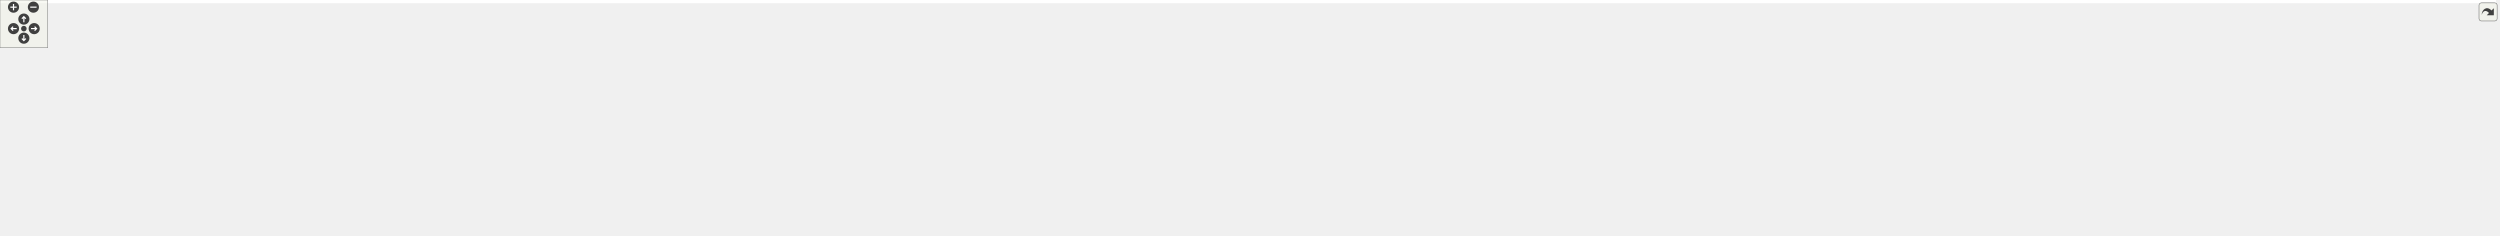
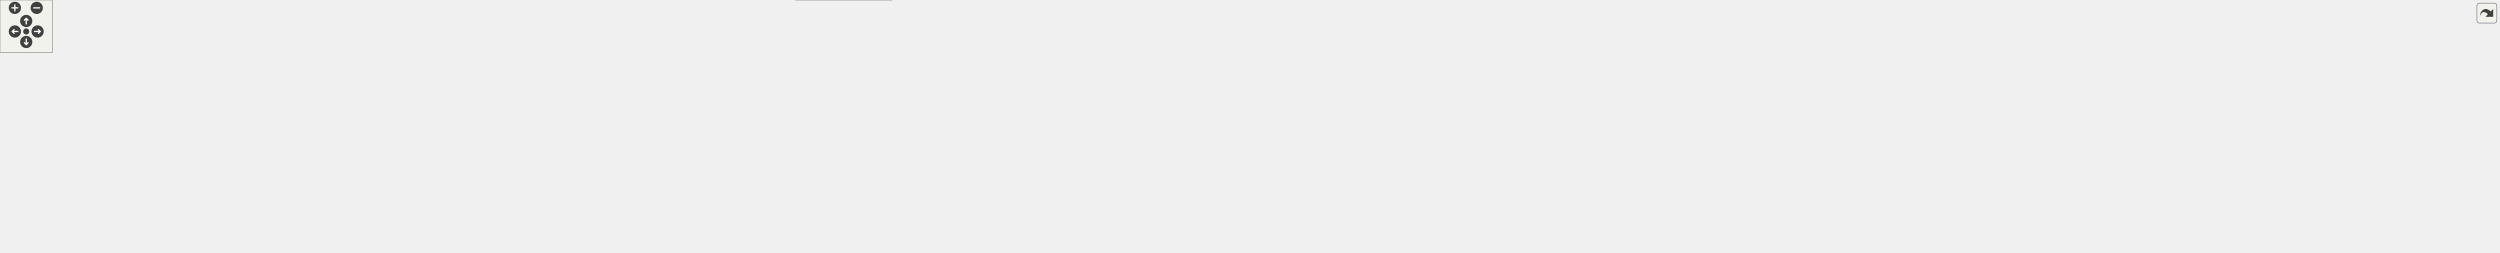
<svg xmlns="http://www.w3.org/2000/svg" xmlns:xlink="http://www.w3.org/1999/xlink" id="main" version="1.1" xml:space="preserve">
  <style type="text/css">
.edge:hover path { stroke: red; }
.edge:hover polygon { stroke: red; fill: red; }
</style>
  <defs>
    <circle id="rim" cx="0" cy="0" r="7" />
    <circle id="rim2" cx="0" cy="0" r="3.5" />
    <g id="zoomPlus">
      <use xlink:href="#rim" fill="#404040">
        <set attributeName="fill" to="#808080" begin="zoomplus.mouseover" end="zoomplus.mouseout" />
      </use>
      <path d="M-4,0h8M0,-4v8" fill="none" stroke="white" stroke-width="1.5" pointer-events="none" />
    </g>
    <g id="zoomMin">
      <use xlink:href="#rim" fill="#404040">
        <set attributeName="fill" to="#808080" begin="zoomminus.mouseover" end="zoomminus.mouseout" />
      </use>
      <path d="M-4,0h8" fill="none" stroke="white" stroke-width="1.5" pointer-events="none" />
    </g>
    <g id="dirArrow">
      <path fill="none" stroke="white" stroke-width="1.5" d="M0,-3.0v7 M-2.5,-0.5L0,-3.0L2.5,-0.5" />
    </g>
    <g id="resetDef">
      <use xlink:href="#rim2" fill="#404040">
        <set attributeName="fill" to="#808080" begin="reset.mouseover" end="reset.mouseout" />
      </use>
    </g>
  </defs>
  <svg id="graph" class="graph">
    <g id="viewport">
-       <polygon fill="white" stroke="transparent" points="-4,4 -4,-236 3139,-236 3139,4 -4,4" />
      <g id="node1" class="node">
        <g id="a_node1">
          <a xlink:title=" ">
-             <polygon fill="#bfbfbf" stroke="black" points="1574,-190.5 1574,-231.5 1708,-231.5 1708,-190.5 1574,-190.5" />
-             <text text-anchor="start" x="1582" y="-219.5" font-family="Helvetica,sans-Serif" font-size="10.00">include/experimental</text>
-             <text text-anchor="start" x="1582" y="-208.5" font-family="Helvetica,sans-Serif" font-size="10.00">/linear_algebra/dynamic</text>
-             <text text-anchor="middle" x="1641" y="-197.5" font-family="Helvetica,sans-Serif" font-size="10.00">_vector.hpp</text>
+             <polygon fill="#999999" stroke="#666666" points="1570.5,-228 1451.5,-228 1451.5,-187 1570.5,-187 1570.5,-228" />
+             <text text-anchor="start" x="1459.5" y="-216" font-family="Helvetica,sans-Serif" font-size="10.00">include/experimental</text>
+             <text text-anchor="start" x="1459.5" y="-205" font-family="Helvetica,sans-Serif" font-size="10.00">/linear_algebra/dynamic</text>
+             <text text-anchor="middle" x="1511" y="-194" font-family="Helvetica,sans-Serif" font-size="10.00">_vector.hpp</text>
          </a>
        </g>
      </g>
      <g id="node2" class="node">
        <g id="a_node2">
          <a xlink:href="linear__algebra_8hpp.html" target="_top" xlink:title=" ">
-             <polygon fill="white" stroke="black" points="1584.5,-123.5 1584.5,-153.5 1697.5,-153.5 1697.5,-123.5 1584.5,-123.5" />
-             <text text-anchor="start" x="1592.5" y="-141.5" font-family="Helvetica,sans-Serif" font-size="10.00">experimental/linear</text>
-             <text text-anchor="middle" x="1641" y="-130.5" font-family="Helvetica,sans-Serif" font-size="10.00">_algebra.hpp</text>
+             <polygon fill="white" stroke="#666666" points="1560,-151 1462,-151 1462,-121 1560,-121 1560,-151" />
+             <text text-anchor="start" x="1470" y="-139" font-family="Helvetica,sans-Serif" font-size="10.00">experimental/linear</text>
+             <text text-anchor="middle" x="1511" y="-128" font-family="Helvetica,sans-Serif" font-size="10.00">_algebra.hpp</text>
          </a>
        </g>
      </g>
      <g id="edge1" class="edge">
-         <path fill="none" stroke="midnightblue" d="M1634.88,-190.36C1634.18,-182.23 1634.06,-172.7 1634.53,-164.11" />
-         <polygon fill="midnightblue" stroke="midnightblue" points="1638.04,-164.16 1635.44,-153.89 1631.07,-163.54 1638.04,-164.16" />
+         <path fill="none" stroke="#63b8ff" d="M1504.84,-186.77C1504.2,-179.13 1504.08,-170.3 1504.48,-162.21" />
+         <polygon fill="#63b8ff" stroke="#63b8ff" points="1508.03,-162.74 1505.4,-152.47 1501.06,-162.14 1508.03,-162.74" />
      </g>
      <g id="edge42" class="edge">
-         <path fill="none" stroke="midnightblue" d="M1646.56,-153.89C1647.56,-161.53 1647.93,-171.21 1647.67,-180.38" />
-         <polygon fill="midnightblue" stroke="midnightblue" points="1644.18,-180.18 1647.12,-190.36 1651.17,-180.57 1644.18,-180.18" />
+         <path fill="none" stroke="#63b8ff" d="M1516.6,-151.47C1517.52,-158.59 1517.89,-167.44 1517.71,-175.95" />
+         <polygon fill="#63b8ff" stroke="#63b8ff" points="1514.17,-175.6 1517.16,-185.77 1521.16,-175.96 1514.17,-175.6" />
      </g>
      <g id="node3" class="node">
        <g id="a_node3">
          <a xlink:title=" ">
-             <polygon fill="white" stroke="#bfbfbf" points="0,-62 0,-81 64,-81 64,-62 0,-62" />
-             <text text-anchor="middle" x="32" y="-69" font-family="Helvetica,sans-Serif" font-size="10.00">algorithm</text>
+             <polygon fill="#e0e0e0" stroke="#999999" points="56,-79.5 0,-79.5 0,-60.5 56,-60.5 56,-79.5" />
+             <text text-anchor="middle" x="28" y="-67.5" font-family="Helvetica,sans-Serif" font-size="10.00">algorithm</text>
          </a>
        </g>
      </g>
      <g id="edge2" class="edge">
-         <path fill="none" stroke="midnightblue" d="M1584.21,-136.7C1320.71,-132.87 223.56,-115.34 73,-87 69.48,-86.34 65.86,-85.42 62.29,-84.37" />
-         <polygon fill="midnightblue" stroke="midnightblue" points="63.11,-80.96 52.52,-81.15 60.92,-87.6 63.11,-80.96" />
+         <path fill="none" stroke="#63b8ff" d="M1461.81,-134.25C1224.56,-130.52 204.15,-112.94 65,-85 62.79,-84.56 60.54,-84 58.29,-83.36" />
+         <polygon fill="#63b8ff" stroke="#63b8ff" points="59.6,-79.77 49,-79.93 57.38,-86.41 59.6,-79.77" />
      </g>
      <g id="node4" class="node">
        <g id="a_node4">
          <a xlink:title=" ">
-             <polygon fill="white" stroke="#bfbfbf" points="82,-62 82,-81 124,-81 124,-62 82,-62" />
-             <text text-anchor="middle" x="103" y="-69" font-family="Helvetica,sans-Serif" font-size="10.00">array</text>
+             <polygon fill="#e0e0e0" stroke="#999999" points="112,-79.5 74,-79.5 74,-60.5 112,-60.5 112,-79.5" />
+             <text text-anchor="middle" x="93" y="-67.5" font-family="Helvetica,sans-Serif" font-size="10.00">array</text>
          </a>
        </g>
      </g>
      <g id="edge3" class="edge">
-         <path fill="none" stroke="midnightblue" d="M1584.18,-136.99C1326.68,-134.49 275.66,-122.19 133,-87 131.02,-86.51 129.02,-85.88 127.03,-85.16" />
-         <polygon fill="midnightblue" stroke="midnightblue" points="128.06,-81.79 117.49,-81.01 125.26,-88.21 128.06,-81.79" />
+         <path fill="none" stroke="#63b8ff" d="M1461.74,-134.47C1229.87,-131.8 252.83,-118.63 121,-85 120.03,-84.75 119.06,-84.47 118.09,-84.16" />
+         <polygon fill="#63b8ff" stroke="#63b8ff" points="119.52,-80.55 108.94,-79.94 116.83,-87.01 119.52,-80.55" />
      </g>
      <g id="node5" class="node">
        <g id="a_node5">
          <a xlink:title=" ">
-             <polygon fill="white" stroke="#bfbfbf" points="142,-62 142,-81 202,-81 202,-62 142,-62" />
-             <text text-anchor="middle" x="172" y="-69" font-family="Helvetica,sans-Serif" font-size="10.00">concepts</text>
+             <polygon fill="#e0e0e0" stroke="#999999" points="186,-79.5 130,-79.5 130,-60.5 186,-60.5 186,-79.5" />
+             <text text-anchor="middle" x="158" y="-67.5" font-family="Helvetica,sans-Serif" font-size="10.00">concepts</text>
          </a>
        </g>
      </g>
      <g id="edge4" class="edge">
-         <path fill="none" stroke="midnightblue" d="M1584.45,-137.85C1353.56,-138.91 481.75,-139.31 212,-87 208.56,-86.33 205.02,-85.42 201.54,-84.36" />
-         <polygon fill="midnightblue" stroke="midnightblue" points="202.6,-81.03 192,-81.14 200.35,-87.66 202.6,-81.03" />
+         <path fill="none" stroke="#63b8ff" d="M1461.8,-135.19C1253.7,-135.69 445.18,-134.35 196,-85 193.65,-84.53 191.25,-83.94 188.85,-83.27" />
+         <polygon fill="#63b8ff" stroke="#63b8ff" points="190.16,-79.69 179.57,-79.91 187.99,-86.34 190.16,-79.69" />
      </g>
      <g id="node6" class="node">
        <g id="a_node6">
          <a xlink:title=" ">
-             <polygon fill="white" stroke="#bfbfbf" points="220.5,-62 220.5,-81 279.5,-81 279.5,-62 220.5,-62" />
-             <text text-anchor="middle" x="250" y="-69" font-family="Helvetica,sans-Serif" font-size="10.00">complex</text>
+             <polygon fill="#e0e0e0" stroke="#999999" points="257.5,-79.5 204.5,-79.5 204.5,-60.5 257.5,-60.5 257.5,-79.5" />
+             <text text-anchor="middle" x="231" y="-67.5" font-family="Helvetica,sans-Serif" font-size="10.00">complex</text>
          </a>
        </g>
      </g>
      <g id="edge5" class="edge">
-         <path fill="none" stroke="midnightblue" d="M1584.49,-137.78C1361.54,-138.5 542.83,-137.57 289,-87 285.74,-86.35 282.39,-85.47 279.1,-84.45" />
-         <polygon fill="midnightblue" stroke="midnightblue" points="280.08,-81.09 269.49,-81.13 277.79,-87.71 280.08,-81.09" />
+         <path fill="none" stroke="#63b8ff" d="M1461.74,-135.18C1260.6,-135.6 501.21,-133.83 267,-85 264.93,-84.57 262.83,-84.03 260.73,-83.42" />
+         <polygon fill="#63b8ff" stroke="#63b8ff" points="262.04,-79.83 251.45,-79.91 259.78,-86.45 262.04,-79.83" />
      </g>
      <g id="node7" class="node">
        <g id="a_node7">
          <a xlink:title=" ">
-             <polygon fill="white" stroke="#bfbfbf" points="297.5,-62 297.5,-81 350.5,-81 350.5,-62 297.5,-62" />
-             <text text-anchor="middle" x="324" y="-69" font-family="Helvetica,sans-Serif" font-size="10.00">cstddef</text>
+             <polygon fill="#e0e0e0" stroke="#999999" points="324.5,-79.5 275.5,-79.5 275.5,-60.5 324.5,-60.5 324.5,-79.5" />
+             <text text-anchor="middle" x="300" y="-67.5" font-family="Helvetica,sans-Serif" font-size="10.00">cstddef</text>
          </a>
        </g>
      </g>
      <g id="edge6" class="edge">
-         <path fill="none" stroke="midnightblue" d="M1584.13,-137.84C1368.11,-138.72 598.57,-138.14 360,-87 357.16,-86.39 354.25,-85.58 351.39,-84.64" />
-         <polygon fill="midnightblue" stroke="midnightblue" points="352.52,-81.33 341.93,-81.13 350.09,-87.89 352.52,-81.33" />
+         <path fill="none" stroke="#63b8ff" d="M1461.75,-135.18C1267.47,-135.53 554.1,-133.42 334,-85 332.2,-84.6 330.37,-84.12 328.55,-83.57" />
+         <polygon fill="#63b8ff" stroke="#63b8ff" points="329.92,-79.99 319.33,-79.91 327.56,-86.58 329.92,-79.99" />
      </g>
      <g id="node8" class="node">
        <g id="a_node8">
          <a xlink:title=" ">
-             <polygon fill="white" stroke="#bfbfbf" points="369,-62 369,-81 433,-81 433,-62 369,-62" />
-             <text text-anchor="middle" x="401" y="-69" font-family="Helvetica,sans-Serif" font-size="10.00">execution</text>
+             <polygon fill="#e0e0e0" stroke="#999999" points="401.5,-79.5 342.5,-79.5 342.5,-60.5 401.5,-60.5 401.5,-79.5" />
+             <text text-anchor="middle" x="372" y="-67.5" font-family="Helvetica,sans-Serif" font-size="10.00">execution</text>
          </a>
        </g>
      </g>
      <g id="edge7" class="edge">
-         <path fill="none" stroke="midnightblue" d="M1584.38,-137.28C1377.93,-136.16 665.94,-129.25 443,-87 439.3,-86.3 435.47,-85.34 431.72,-84.24" />
-         <polygon fill="midnightblue" stroke="midnightblue" points="432.63,-80.86 422.04,-81.1 430.47,-87.51 432.63,-80.86" />
+         <path fill="none" stroke="#63b8ff" d="M1461.58,-134.71C1275.37,-133.32 616.36,-125.57 411,-85 408.5,-84.51 405.94,-83.88 403.4,-83.17" />
+         <polygon fill="#63b8ff" stroke="#63b8ff" points="404.72,-79.6 394.13,-79.88 402.59,-86.26 404.72,-79.6" />
      </g>
      <g id="node9" class="node">
        <g id="a_node9">
          <a xlink:title=" ">
-             <polygon fill="white" stroke="#bfbfbf" points="451.5,-62 451.5,-81 516.5,-81 516.5,-62 451.5,-62" />
-             <text text-anchor="middle" x="484" y="-69" font-family="Helvetica,sans-Serif" font-size="10.00">exception</text>
+             <polygon fill="#e0e0e0" stroke="#999999" points="478.5,-79.5 419.5,-79.5 419.5,-60.5 478.5,-60.5 478.5,-79.5" />
+             <text text-anchor="middle" x="449" y="-67.5" font-family="Helvetica,sans-Serif" font-size="10.00">exception</text>
          </a>
        </g>
      </g>
      <g id="edge8" class="edge">
-         <path fill="none" stroke="midnightblue" d="M1584.27,-137.08C1387.04,-135.27 732.03,-126.38 526,-87 522.3,-86.29 518.48,-85.33 514.72,-84.23" />
-         <polygon fill="midnightblue" stroke="midnightblue" points="515.64,-80.84 505.04,-81.09 513.48,-87.5 515.64,-80.84" />
+         <path fill="none" stroke="#63b8ff" d="M1461.72,-134.52C1284.18,-132.47 677.75,-122.82 488,-85 485.5,-84.5 482.94,-83.87 480.4,-83.16" />
+         <polygon fill="#63b8ff" stroke="#63b8ff" points="481.72,-79.59 471.13,-79.87 479.59,-86.25 481.72,-79.59" />
      </g>
      <g id="node10" class="node">
        <g id="a_node10">
          <a xlink:title=" ">
-             <polygon fill="white" stroke="#bfbfbf" points="534.5,-62 534.5,-81 599.5,-81 599.5,-62 534.5,-62" />
-             <text text-anchor="middle" x="567" y="-69" font-family="Helvetica,sans-Serif" font-size="10.00">functional</text>
+             <polygon fill="#e0e0e0" stroke="#999999" points="555.5,-79.5 496.5,-79.5 496.5,-60.5 555.5,-60.5 555.5,-79.5" />
+             <text text-anchor="middle" x="526" y="-67.5" font-family="Helvetica,sans-Serif" font-size="10.00">functional</text>
          </a>
        </g>
      </g>
      <g id="edge9" class="edge">
-         <path fill="none" stroke="midnightblue" d="M1584.31,-136.84C1396.86,-134.31 798.23,-123.52 609,-87 605.3,-86.29 601.48,-85.32 597.72,-84.21" />
-         <polygon fill="midnightblue" stroke="midnightblue" points="598.64,-80.83 588.05,-81.07 596.48,-87.49 598.64,-80.83" />
+         <path fill="none" stroke="#63b8ff" d="M1461.68,-134.29C1292.89,-131.55 739.13,-120.07 565,-85 562.65,-84.53 560.25,-83.94 557.86,-83.28" />
+         <polygon fill="#63b8ff" stroke="#63b8ff" points="559.14,-79.69 548.54,-80 557.01,-86.36 559.14,-79.69" />
      </g>
      <g id="node11" class="node">
        <g id="a_node11">
          <a xlink:title=" ">
-             <polygon fill="white" stroke="#bfbfbf" points="618,-62 618,-81 676,-81 676,-62 618,-62" />
-             <text text-anchor="middle" x="647" y="-69" font-family="Helvetica,sans-Serif" font-size="10.00">memory</text>
+             <polygon fill="#e0e0e0" stroke="#999999" points="626,-79.5 574,-79.5 574,-60.5 626,-60.5 626,-79.5" />
+             <text text-anchor="middle" x="600" y="-67.5" font-family="Helvetica,sans-Serif" font-size="10.00">memory</text>
          </a>
        </g>
      </g>
      <g id="edge10" class="edge">
-         <path fill="none" stroke="midnightblue" d="M1584.43,-136.82C1406.27,-134.3 858.37,-123.71 685,-87 681.92,-86.35 678.76,-85.48 675.65,-84.5" />
-         <polygon fill="midnightblue" stroke="midnightblue" points="676.57,-81.12 665.98,-81.07 674.23,-87.71 676.57,-81.12" />
+         <path fill="none" stroke="#63b8ff" d="M1461.69,-134.27C1301.12,-131.59 794.39,-120.44 635,-85 633.2,-84.6 631.37,-84.12 629.54,-83.58" />
+         <polygon fill="#63b8ff" stroke="#63b8ff" points="630.86,-79.98 620.27,-80 628.56,-86.59 630.86,-79.98" />
      </g>
      <g id="node12" class="node">
        <g id="a_node12">
          <a xlink:title=" ">
-             <polygon fill="white" stroke="#bfbfbf" points="694,-62 694,-81 734,-81 734,-62 694,-62" />
-             <text text-anchor="middle" x="714" y="-69" font-family="Helvetica,sans-Serif" font-size="10.00">span</text>
+             <polygon fill="#e0e0e0" stroke="#999999" points="682,-79.5 644,-79.5 644,-60.5 682,-60.5 682,-79.5" />
+             <text text-anchor="middle" x="663" y="-67.5" font-family="Helvetica,sans-Serif" font-size="10.00">span</text>
          </a>
        </g>
      </g>
      <g id="edge11" class="edge">
-         <path fill="none" stroke="midnightblue" d="M1584.5,-137.21C1413.57,-135.86 903.97,-128.4 744,-87 742.07,-86.5 740.11,-85.87 738.17,-85.16" />
-         <polygon fill="midnightblue" stroke="midnightblue" points="739.38,-81.87 728.82,-81.09 736.59,-88.29 739.38,-81.87" />
+         <path fill="none" stroke="#63b8ff" d="M1461.6,-134.48C1307.74,-132.48 838.71,-123.3 692,-85 690.86,-84.7 689.72,-84.36 688.57,-83.98" />
+         <polygon fill="#63b8ff" stroke="#63b8ff" points="690.11,-80.42 679.53,-79.86 687.45,-86.89 690.11,-80.42" />
      </g>
      <g id="node13" class="node">
        <g id="a_node13">
          <a xlink:title=" ">
-             <polygon fill="white" stroke="#bfbfbf" points="752.5,-62 752.5,-81 817.5,-81 817.5,-62 752.5,-62" />
-             <text text-anchor="middle" x="785" y="-69" font-family="Helvetica,sans-Serif" font-size="10.00">stdexcept</text>
+             <polygon fill="#e0e0e0" stroke="#999999" points="759.5,-79.5 700.5,-79.5 700.5,-60.5 759.5,-60.5 759.5,-79.5" />
+             <text text-anchor="middle" x="730" y="-67.5" font-family="Helvetica,sans-Serif" font-size="10.00">stdexcept</text>
          </a>
        </g>
      </g>
      <g id="edge12" class="edge">
-         <path fill="none" stroke="midnightblue" d="M1584.3,-135.97C1424.44,-131.36 972.36,-116.04 827,-87 823.3,-86.26 819.49,-85.28 815.73,-84.17" />
-         <polygon fill="midnightblue" stroke="midnightblue" points="816.65,-80.78 806.06,-81.02 814.48,-87.44 816.65,-80.78" />
+         <path fill="none" stroke="#63b8ff" d="M1461.62,-133.46C1317.97,-128.68 902.02,-112.79 769,-85 766.65,-84.51 764.26,-83.91 761.87,-83.24" />
+         <polygon fill="#63b8ff" stroke="#63b8ff" points="763.15,-79.65 752.56,-79.94 761.01,-86.32 763.15,-79.65" />
      </g>
      <g id="node14" class="node">
        <g id="a_node14">
          <a xlink:title=" ">
-             <polygon fill="white" stroke="#bfbfbf" points="835.5,-62 835.5,-81 876.5,-81 876.5,-62 835.5,-62" />
-             <text text-anchor="middle" x="856" y="-69" font-family="Helvetica,sans-Serif" font-size="10.00">tuple</text>
+             <polygon fill="#e0e0e0" stroke="#999999" points="816,-79.5 778,-79.5 778,-60.5 816,-60.5 816,-79.5" />
+             <text text-anchor="middle" x="797" y="-67.5" font-family="Helvetica,sans-Serif" font-size="10.00">tuple</text>
          </a>
        </g>
      </g>
      <g id="edge13" class="edge">
-         <path fill="none" stroke="midnightblue" d="M1584.43,-136.51C1432.45,-133.39 1017.85,-121.86 886,-87 884.07,-86.49 882.12,-85.85 880.18,-85.14" />
-         <polygon fill="midnightblue" stroke="midnightblue" points="881.39,-81.85 870.83,-81.05 878.59,-88.26 881.39,-81.85" />
+         <path fill="none" stroke="#63b8ff" d="M1461.8,-133.89C1325.5,-130.44 945.18,-118.03 825,-85 824.06,-84.74 823.11,-84.45 822.17,-84.13" />
+         <polygon fill="#63b8ff" stroke="#63b8ff" points="823.84,-80.62 813.27,-79.97 821.13,-87.07 823.84,-80.62" />
      </g>
      <g id="node15" class="node">
        <g id="a_node15">
          <a xlink:title=" ">
-             <polygon fill="white" stroke="#bfbfbf" points="894.5,-62 894.5,-81 963.5,-81 963.5,-62 894.5,-62" />
-             <text text-anchor="middle" x="929" y="-69" font-family="Helvetica,sans-Serif" font-size="10.00">type_traits</text>
+             <polygon fill="#e0e0e0" stroke="#999999" points="896,-79.5 834,-79.5 834,-60.5 896,-60.5 896,-79.5" />
+             <text text-anchor="middle" x="865" y="-67.5" font-family="Helvetica,sans-Serif" font-size="10.00">type_traits</text>
          </a>
        </g>
      </g>
      <g id="edge14" class="edge">
-         <path fill="none" stroke="midnightblue" d="M1584.16,-137.21C1468.88,-135.72 1199.67,-127.77 978,-87 973.46,-86.17 968.74,-85.07 964.1,-83.86" />
-         <polygon fill="midnightblue" stroke="midnightblue" points="964.76,-80.4 954.18,-81.06 962.86,-87.14 964.76,-80.4" />
+         <path fill="none" stroke="#63b8ff" d="M1461.81,-134.53C1358.59,-132.76 1112.2,-124.37 910,-85 906.99,-84.41 903.89,-83.7 900.8,-82.91" />
+         <polygon fill="#63b8ff" stroke="#63b8ff" points="902.03,-79.33 891.45,-79.98 900.12,-86.07 902.03,-79.33" />
      </g>
      <g id="node16" class="node">
        <g id="a_node16">
          <a xlink:title=" ">
-             <polygon fill="white" stroke="#bfbfbf" points="975,-0.5 975,-19.5 1099,-19.5 1099,-0.5 975,-0.5" />
-             <text text-anchor="middle" x="1037" y="-7.5" font-family="Helvetica,sans-Serif" font-size="10.00">experimental/mdspan</text>
+             <polygon fill="#e0e0e0" stroke="#999999" points="1020,-19 910,-19 910,0 1020,0 1020,-19" />
+             <text text-anchor="middle" x="965" y="-7" font-family="Helvetica,sans-Serif" font-size="10.00">experimental/mdspan</text>
          </a>
        </g>
      </g>
      <g id="edge15" class="edge">
-         <path fill="none" stroke="midnightblue" d="M1584.29,-137.24C1436.72,-135.97 1049.47,-128.67 1011,-87 995.7,-70.42 1010.12,-44.44 1022.81,-27.56" />
-         <polygon fill="midnightblue" stroke="midnightblue" points="1025.61,-29.66 1029.12,-19.67 1020.15,-25.29 1025.61,-29.66" />
+         <path fill="none" stroke="#63b8ff" d="M1461.77,-134.38C1330.16,-132.22 977.72,-122.92 943,-85 928.53,-69.2 940.49,-44.33 951.64,-27.73" />
+         <polygon fill="#63b8ff" stroke="#63b8ff" points="954.9,-30.19 957.92,-20.03 949.23,-26.09 954.9,-30.19" />
      </g>
      <g id="node17" class="node">
        <g id="a_node17">
          <a xlink:href="mdspan__improvements_8hpp.html" target="_top" xlink:title=" ">
-             <polygon fill="white" stroke="black" points="1020,-56.5 1020,-86.5 1144,-86.5 1144,-56.5 1020,-56.5" />
-             <text text-anchor="start" x="1028" y="-74.5" font-family="Helvetica,sans-Serif" font-size="10.00">experimental/mdspan</text>
-             <text text-anchor="middle" x="1082" y="-63.5" font-family="Helvetica,sans-Serif" font-size="10.00">_improvements.hpp</text>
+             <polygon fill="white" stroke="#666666" points="1062,-85 952,-85 952,-55 1062,-55 1062,-85" />
+             <text text-anchor="start" x="960" y="-73" font-family="Helvetica,sans-Serif" font-size="10.00">experimental/mdspan</text>
+             <text text-anchor="middle" x="1007" y="-62" font-family="Helvetica,sans-Serif" font-size="10.00">_improvements.hpp</text>
          </a>
        </g>
      </g>
      <g id="edge16" class="edge">
-         <path fill="none" stroke="midnightblue" d="M1584.41,-133.46C1495.11,-126.69 1315.87,-111.48 1154.39,-87.12" />
-         <polygon fill="midnightblue" stroke="midnightblue" points="1154.69,-83.63 1144.28,-85.58 1153.63,-90.55 1154.69,-83.63" />
+         <path fill="none" stroke="#63b8ff" d="M1461.73,-130.99C1382.2,-124.16 1220.41,-108.83 1072.85,-85.02" />
+         <polygon fill="#63b8ff" stroke="#63b8ff" points="1073.68,-81.44 1063.25,-83.29 1072.55,-88.35 1073.68,-81.44" />
      </g>
      <g id="node18" class="node">
        <g id="a_node18">
          <a xlink:href="private__support_8hpp.html" target="_top" xlink:title=" ">
-             <polygon fill="white" stroke="black" points="1162,-56.5 1162,-86.5 1286,-86.5 1286,-56.5 1162,-56.5" />
-             <text text-anchor="start" x="1170" y="-74.5" font-family="Helvetica,sans-Serif" font-size="10.00">linear_algebra/private</text>
-             <text text-anchor="middle" x="1224" y="-63.5" font-family="Helvetica,sans-Serif" font-size="10.00">_support.hpp</text>
+             <polygon fill="white" stroke="#666666" points="1189.5,-85 1080.5,-85 1080.5,-55 1189.5,-55 1189.5,-85" />
+             <text text-anchor="start" x="1088.5" y="-73" font-family="Helvetica,sans-Serif" font-size="10.00">linear_algebra/private</text>
+             <text text-anchor="middle" x="1135" y="-62" font-family="Helvetica,sans-Serif" font-size="10.00">_support.hpp</text>
          </a>
        </g>
      </g>
      <g id="edge18" class="edge">
-         <path fill="none" stroke="midnightblue" d="M1584.31,-131.03C1516.11,-122.46 1398.3,-106.35 1293.48,-88.29" />
-         <polygon fill="midnightblue" stroke="midnightblue" points="1293.83,-84.8 1283.38,-86.54 1292.64,-91.7 1293.83,-84.8" />
+         <path fill="none" stroke="#63b8ff" d="M1461.7,-128.85C1400.76,-120.43 1294.05,-104.37 1200.98,-87.06" />
+         <polygon fill="#63b8ff" stroke="#63b8ff" points="1201.75,-83.46 1191.28,-85.05 1200.46,-90.34 1201.75,-83.46" />
      </g>
      <g id="node19" class="node">
        <g id="a_node19">
          <a xlink:href="tensor__concepts_8hpp.html" target="_top" xlink:title=" ">
-             <polygon fill="white" stroke="black" points="1304,-56.5 1304,-86.5 1424,-86.5 1424,-56.5 1304,-56.5" />
-             <text text-anchor="start" x="1312" y="-74.5" font-family="Helvetica,sans-Serif" font-size="10.00">linear_algebra/tensor</text>
-             <text text-anchor="middle" x="1364" y="-63.5" font-family="Helvetica,sans-Serif" font-size="10.00">_concepts.hpp</text>
+             <polygon fill="white" stroke="#666666" points="1314.5,-85 1207.5,-85 1207.5,-55 1314.5,-55 1314.5,-85" />
+             <text text-anchor="start" x="1215.5" y="-73" font-family="Helvetica,sans-Serif" font-size="10.00">linear_algebra/tensor</text>
+             <text text-anchor="middle" x="1261" y="-62" font-family="Helvetica,sans-Serif" font-size="10.00">_concepts.hpp</text>
          </a>
        </g>
      </g>
      <g id="edge20" class="edge">
-         <path fill="none" stroke="midnightblue" d="M1584.5,-125.5C1539.1,-115.23 1475.44,-100.33 1428.14,-88.95" />
-         <polygon fill="midnightblue" stroke="midnightblue" points="1428.85,-85.52 1418.31,-86.58 1427.21,-92.32 1428.85,-85.52" />
+         <path fill="none" stroke="#63b8ff" d="M1461.59,-123.71C1421.57,-113.88 1365.11,-99.49 1322.24,-88.23" />
+         <polygon fill="#63b8ff" stroke="#63b8ff" points="1323.21,-84.6 1312.65,-85.44 1321.43,-91.37 1323.21,-84.6" />
      </g>
      <g id="node20" class="node">
        <g id="a_node20">
          <a xlink:href="vector__concepts_8hpp.html" target="_top" xlink:title=" ">
-             <polygon fill="white" stroke="black" points="1442,-56.5 1442,-86.5 1562,-86.5 1562,-56.5 1442,-56.5" />
-             <text text-anchor="start" x="1450" y="-74.5" font-family="Helvetica,sans-Serif" font-size="10.00">linear_algebra/vector</text>
-             <text text-anchor="middle" x="1502" y="-63.5" font-family="Helvetica,sans-Serif" font-size="10.00">_concepts.hpp</text>
+             <polygon fill="white" stroke="#666666" points="1439.5,-85 1332.5,-85 1332.5,-55 1439.5,-55 1439.5,-85" />
+             <text text-anchor="start" x="1340.5" y="-73" font-family="Helvetica,sans-Serif" font-size="10.00">linear_algebra/vector</text>
+             <text text-anchor="middle" x="1386" y="-62" font-family="Helvetica,sans-Serif" font-size="10.00">_concepts.hpp</text>
          </a>
        </g>
      </g>
      <g id="edge22" class="edge">
-         <path fill="none" stroke="midnightblue" d="M1605.16,-123.4C1583.7,-113.94 1556.7,-101.39 1535.64,-91.12" />
-         <polygon fill="midnightblue" stroke="midnightblue" points="1536.94,-87.86 1526.43,-86.58 1533.85,-94.14 1536.94,-87.86" />
+         <path fill="none" stroke="#63b8ff" d="M1477.21,-120.64C1458.7,-111.74 1435.99,-100.21 1417.81,-90.49" />
+         <polygon fill="#63b8ff" stroke="#63b8ff" points="1419.69,-86.99 1409.22,-85.31 1416.36,-93.15 1419.69,-86.99" />
      </g>
      <g id="node21" class="node">
        <g id="a_node21">
          <a xlink:href="matrix__concepts_8hpp.html" target="_top" xlink:title=" ">
-             <polygon fill="white" stroke="black" points="1580,-56.5 1580,-86.5 1702,-86.5 1702,-56.5 1580,-56.5" />
-             <text text-anchor="start" x="1588" y="-74.5" font-family="Helvetica,sans-Serif" font-size="10.00">linear_algebra/matrix</text>
-             <text text-anchor="middle" x="1641" y="-63.5" font-family="Helvetica,sans-Serif" font-size="10.00">_concepts.hpp</text>
+             <polygon fill="white" stroke="#666666" points="1564.5,-85 1457.5,-85 1457.5,-55 1564.5,-55 1564.5,-85" />
+             <text text-anchor="start" x="1465.5" y="-73" font-family="Helvetica,sans-Serif" font-size="10.00">linear_algebra/matrix</text>
+             <text text-anchor="middle" x="1511" y="-62" font-family="Helvetica,sans-Serif" font-size="10.00">_concepts.hpp</text>
          </a>
        </g>
      </g>
      <g id="edge24" class="edge">
-         <path fill="none" stroke="midnightblue" d="M1635.32,-123.4C1634.29,-115.56 1634.01,-105.6 1634.46,-96.57" />
-         <polygon fill="midnightblue" stroke="midnightblue" points="1637.95,-96.84 1635.33,-86.58 1630.97,-96.24 1637.95,-96.84" />
+         <path fill="none" stroke="#63b8ff" d="M1505.28,-120.8C1504.33,-113.5 1504.04,-104.41 1504.4,-95.99" />
+         <polygon fill="#63b8ff" stroke="#63b8ff" points="1507.95,-96.42 1505.29,-86.16 1500.98,-95.84 1507.95,-96.42" />
      </g>
      <g id="node22" class="node">
        <g id="a_node22">
          <a xlink:href="tensor__view_8hpp.html" target="_top" xlink:title=" ">
-             <polygon fill="white" stroke="black" points="1720,-56.5 1720,-86.5 1840,-86.5 1840,-56.5 1720,-56.5" />
-             <text text-anchor="start" x="1728" y="-74.5" font-family="Helvetica,sans-Serif" font-size="10.00">linear_algebra/tensor</text>
-             <text text-anchor="middle" x="1780" y="-63.5" font-family="Helvetica,sans-Serif" font-size="10.00">_view.hpp</text>
+             <polygon fill="white" stroke="#666666" points="1689.5,-85 1582.5,-85 1582.5,-55 1689.5,-55 1689.5,-85" />
+             <text text-anchor="start" x="1590.5" y="-73" font-family="Helvetica,sans-Serif" font-size="10.00">linear_algebra/tensor</text>
+             <text text-anchor="middle" x="1636" y="-62" font-family="Helvetica,sans-Serif" font-size="10.00">_view.hpp</text>
          </a>
        </g>
      </g>
      <g id="edge26" class="edge">
-         <path fill="none" stroke="midnightblue" d="M1665.48,-123.4C1684.72,-113.81 1711.86,-101.05 1734.94,-90.7" />
-         <polygon fill="midnightblue" stroke="midnightblue" points="1736.51,-93.84 1744.22,-86.58 1733.66,-87.44 1736.51,-93.84" />
+         <path fill="none" stroke="#63b8ff" d="M1533.31,-120.64C1549.77,-111.62 1572.52,-99.89 1592.48,-90.09" />
+         <polygon fill="#63b8ff" stroke="#63b8ff" points="1593.84,-92.83 1601.31,-85.31 1590.78,-86.54 1593.84,-92.83" />
      </g>
      <g id="node23" class="node">
        <g id="a_node23">
          <a xlink:href="vector__view_8hpp.html" target="_top" xlink:title=" ">
-             <polygon fill="white" stroke="black" points="1858,-56.5 1858,-86.5 1978,-86.5 1978,-56.5 1858,-56.5" />
-             <text text-anchor="start" x="1866" y="-74.5" font-family="Helvetica,sans-Serif" font-size="10.00">linear_algebra/vector</text>
-             <text text-anchor="middle" x="1918" y="-63.5" font-family="Helvetica,sans-Serif" font-size="10.00">_view.hpp</text>
+             <polygon fill="white" stroke="#666666" points="1814.5,-85 1707.5,-85 1707.5,-55 1814.5,-55 1814.5,-85" />
+             <text text-anchor="start" x="1715.5" y="-73" font-family="Helvetica,sans-Serif" font-size="10.00">linear_algebra/vector</text>
+             <text text-anchor="middle" x="1761" y="-62" font-family="Helvetica,sans-Serif" font-size="10.00">_view.hpp</text>
          </a>
        </g>
      </g>
      <g id="edge28" class="edge">
-         <path fill="none" stroke="midnightblue" d="M1695.1,-123.48C1738.69,-112.92 1800.23,-98.47 1847.65,-87.65" />
-         <polygon fill="midnightblue" stroke="midnightblue" points="1848.56,-91.03 1857.54,-85.39 1847.01,-84.2 1848.56,-91.03" />
+         <path fill="none" stroke="#63b8ff" d="M1560.46,-120.88C1599.54,-110.53 1654.29,-96.5 1696.75,-85.96" />
+         <polygon fill="#63b8ff" stroke="#63b8ff" points="1697.39,-89.16 1706.26,-83.36 1695.71,-82.36 1697.39,-89.16" />
      </g>
      <g id="node24" class="node">
        <g id="a_node24">
          <a xlink:href="matrix__view_8hpp.html" target="_top" xlink:title=" ">
-             <polygon fill="white" stroke="black" points="1996,-56.5 1996,-86.5 2118,-86.5 2118,-56.5 1996,-56.5" />
-             <text text-anchor="start" x="2004" y="-74.5" font-family="Helvetica,sans-Serif" font-size="10.00">linear_algebra/matrix</text>
-             <text text-anchor="middle" x="2057" y="-63.5" font-family="Helvetica,sans-Serif" font-size="10.00">_view.hpp</text>
+             <polygon fill="white" stroke="#666666" points="1939.5,-85 1832.5,-85 1832.5,-55 1939.5,-55 1939.5,-85" />
+             <text text-anchor="start" x="1840.5" y="-73" font-family="Helvetica,sans-Serif" font-size="10.00">linear_algebra/matrix</text>
+             <text text-anchor="middle" x="1886" y="-62" font-family="Helvetica,sans-Serif" font-size="10.00">_view.hpp</text>
          </a>
        </g>
      </g>
      <g id="edge30" class="edge">
-         <path fill="none" stroke="midnightblue" d="M1697.71,-129.41C1764.83,-120.25 1879.66,-104.35 1978,-87 1980.51,-86.56 1983.07,-86.09 1985.66,-85.61" />
-         <polygon fill="midnightblue" stroke="midnightblue" points="1986.59,-89 1995.75,-83.69 1985.28,-82.12 1986.59,-89" />
+         <path fill="none" stroke="#63b8ff" d="M1560.32,-127.17C1620.64,-118.12 1725.43,-102.25 1815,-85 1817.16,-84.58 1819.36,-84.15 1821.58,-83.7" />
+         <polygon fill="#63b8ff" stroke="#63b8ff" points="1822.03,-86.97 1831.1,-81.51 1820.6,-80.12 1822.03,-86.97" />
      </g>
      <g id="node25" class="node">
        <g id="a_node25">
          <a xlink:href="fixed__size__tensor_8hpp.html" target="_top" xlink:title=" ">
-             <polygon fill="white" stroke="black" points="2136.5,-56.5 2136.5,-86.5 2249.5,-86.5 2249.5,-56.5 2136.5,-56.5" />
-             <text text-anchor="start" x="2144.5" y="-74.5" font-family="Helvetica,sans-Serif" font-size="10.00">linear_algebra/fixed</text>
-             <text text-anchor="middle" x="2193" y="-63.5" font-family="Helvetica,sans-Serif" font-size="10.00">_size_tensor.hpp</text>
+             <polygon fill="white" stroke="#666666" points="2058.5,-85 1957.5,-85 1957.5,-55 2058.5,-55 2058.5,-85" />
+             <text text-anchor="start" x="1965.5" y="-73" font-family="Helvetica,sans-Serif" font-size="10.00">linear_algebra/fixed</text>
+             <text text-anchor="middle" x="2008" y="-62" font-family="Helvetica,sans-Serif" font-size="10.00">_size_tensor.hpp</text>
          </a>
        </g>
      </g>
      <g id="edge32" class="edge">
-         <path fill="none" stroke="midnightblue" d="M1697.59,-133.27C1787.23,-126.49 1966.84,-111.38 2118,-87 2120.68,-86.57 2123.41,-86.1 2126.17,-85.6" />
-         <polygon fill="midnightblue" stroke="midnightblue" points="2127.08,-88.98 2136.25,-83.67 2125.77,-82.11 2127.08,-88.98" />
+         <path fill="none" stroke="#63b8ff" d="M1560.47,-130.82C1640.64,-124.03 1803.36,-108.92 1940,-85 1942.19,-84.62 1944.41,-84.2 1946.67,-83.76" />
+         <polygon fill="#63b8ff" stroke="#63b8ff" points="1947.23,-87.01 1956.31,-81.56 1945.81,-80.16 1947.23,-87.01" />
      </g>
      <g id="node26" class="node">
        <g id="a_node26">
          <a xlink:href="dynamic__tensor_8hpp.html" target="_top" xlink:title=" ">
-             <polygon fill="white" stroke="black" points="2267.5,-56.5 2267.5,-86.5 2398.5,-86.5 2398.5,-56.5 2267.5,-56.5" />
-             <text text-anchor="start" x="2275.5" y="-74.5" font-family="Helvetica,sans-Serif" font-size="10.00">linear_algebra/dynamic</text>
-             <text text-anchor="middle" x="2333" y="-63.5" font-family="Helvetica,sans-Serif" font-size="10.00">_tensor.hpp</text>
+             <polygon fill="white" stroke="#666666" points="2193,-85 2077,-85 2077,-55 2193,-55 2193,-85" />
+             <text text-anchor="start" x="2085" y="-73" font-family="Helvetica,sans-Serif" font-size="10.00">linear_algebra/dynamic</text>
+             <text text-anchor="middle" x="2135" y="-62" font-family="Helvetica,sans-Serif" font-size="10.00">_tensor.hpp</text>
          </a>
        </g>
      </g>
      <g id="edge34" class="edge">
-         <path fill="none" stroke="midnightblue" d="M1697.76,-134.73C1805.75,-129.24 2047.66,-115 2250,-87 2252.35,-86.67 2254.74,-86.32 2257.16,-85.95" />
-         <polygon fill="midnightblue" stroke="midnightblue" points="2257.88,-89.38 2267.19,-84.31 2256.75,-82.47 2257.88,-89.38" />
+         <path fill="none" stroke="#63b8ff" d="M1560.13,-132.22C1656.37,-126.66 1875.82,-112.27 2059,-85 2061.34,-84.65 2063.72,-84.27 2066.13,-83.87" />
+         <polygon fill="#63b8ff" stroke="#63b8ff" points="2066.55,-87.17 2075.78,-81.98 2065.33,-80.28 2066.55,-87.17" />
      </g>
      <g id="node27" class="node">
        <g id="a_node27">
          <a xlink:href="fixed__size__matrix_8hpp.html" target="_top" xlink:title=" ">
-             <polygon fill="white" stroke="black" points="2416.5,-56.5 2416.5,-86.5 2529.5,-86.5 2529.5,-56.5 2416.5,-56.5" />
-             <text text-anchor="start" x="2424.5" y="-74.5" font-family="Helvetica,sans-Serif" font-size="10.00">linear_algebra/fixed</text>
-             <text text-anchor="middle" x="2473" y="-63.5" font-family="Helvetica,sans-Serif" font-size="10.00">_size_matrix.hpp</text>
+             <polygon fill="white" stroke="#666666" points="2312.5,-85 2211.5,-85 2211.5,-55 2312.5,-55 2312.5,-85" />
+             <text text-anchor="start" x="2219.5" y="-73" font-family="Helvetica,sans-Serif" font-size="10.00">linear_algebra/fixed</text>
+             <text text-anchor="middle" x="2262" y="-62" font-family="Helvetica,sans-Serif" font-size="10.00">_size_matrix.hpp</text>
          </a>
        </g>
      </g>
      <g id="edge36" class="edge">
-         <path fill="none" stroke="midnightblue" d="M1697.59,-136.65C1824.06,-134.15 2138.45,-124.41 2399,-87 2401.37,-86.66 2403.77,-86.28 2406.21,-85.87" />
-         <polygon fill="midnightblue" stroke="midnightblue" points="2407.09,-89.27 2416.3,-84.03 2405.83,-82.38 2407.09,-89.27" />
+         <path fill="none" stroke="#63b8ff" d="M1560.24,-133.97C1672.95,-131.11 1957.55,-120.76 2193,-85 2195.5,-84.62 2198.05,-84.19 2200.62,-83.73" />
+         <polygon fill="#63b8ff" stroke="#63b8ff" points="2201.15,-86.99 2210.3,-81.64 2199.81,-80.12 2201.15,-86.99" />
      </g>
      <g id="node28" class="node">
        <g id="a_node28">
          <a xlink:href="dynamic__matrix_8hpp.html" target="_top" xlink:title=" ">
-             <polygon fill="white" stroke="black" points="2547.5,-56.5 2547.5,-86.5 2678.5,-86.5 2678.5,-56.5 2547.5,-56.5" />
-             <text text-anchor="start" x="2555.5" y="-74.5" font-family="Helvetica,sans-Serif" font-size="10.00">linear_algebra/dynamic</text>
-             <text text-anchor="middle" x="2613" y="-63.5" font-family="Helvetica,sans-Serif" font-size="10.00">_matrix.hpp</text>
+             <polygon fill="white" stroke="#666666" points="2447,-85 2331,-85 2331,-55 2447,-55 2447,-85" />
+             <text text-anchor="start" x="2339" y="-73" font-family="Helvetica,sans-Serif" font-size="10.00">linear_algebra/dynamic</text>
+             <text text-anchor="middle" x="2389" y="-62" font-family="Helvetica,sans-Serif" font-size="10.00">_matrix.hpp</text>
          </a>
        </g>
      </g>
      <g id="edge38" class="edge">
-         <path fill="none" stroke="midnightblue" d="M1697.66,-136.95C1838.85,-135.01 2217.03,-126.27 2530,-87 2532.36,-86.7 2534.75,-86.38 2537.17,-86.03" />
-         <polygon fill="midnightblue" stroke="midnightblue" points="2537.87,-89.46 2547.2,-84.45 2536.78,-82.54 2537.87,-89.46" />
+         <path fill="none" stroke="#63b8ff" d="M1560.35,-134.36C1686.38,-132.23 2029.54,-123.15 2313,-85 2315.34,-84.68 2317.73,-84.33 2320.14,-83.95" />
+         <polygon fill="#63b8ff" stroke="#63b8ff" points="2320.54,-87.27 2329.81,-82.13 2319.36,-80.37 2320.54,-87.27" />
      </g>
      <g id="node29" class="node">
        <g id="a_node29">
          <a xlink:href="fixed__size__vector_8hpp.html" target="_top" xlink:title=" ">
-             <polygon fill="white" stroke="black" points="2696.5,-56.5 2696.5,-86.5 2809.5,-86.5 2809.5,-56.5 2696.5,-56.5" />
-             <text text-anchor="start" x="2704.5" y="-74.5" font-family="Helvetica,sans-Serif" font-size="10.00">linear_algebra/fixed</text>
-             <text text-anchor="middle" x="2753" y="-63.5" font-family="Helvetica,sans-Serif" font-size="10.00">_size_vector.hpp</text>
+             <polygon fill="white" stroke="#666666" points="2566.5,-85 2465.5,-85 2465.5,-55 2566.5,-55 2566.5,-85" />
+             <text text-anchor="start" x="2473.5" y="-73" font-family="Helvetica,sans-Serif" font-size="10.00">linear_algebra/fixed</text>
+             <text text-anchor="middle" x="2516" y="-62" font-family="Helvetica,sans-Serif" font-size="10.00">_size_vector.hpp</text>
          </a>
        </g>
      </g>
      <g id="edge40" class="edge">
-         <path fill="none" stroke="midnightblue" d="M1697.53,-138.19C1854.27,-139.25 2306.79,-137.12 2679,-87 2681.37,-86.68 2683.78,-86.32 2686.21,-85.92" />
-         <polygon fill="midnightblue" stroke="midnightblue" points="2687.08,-89.32 2696.31,-84.13 2685.85,-82.43 2687.08,-89.32" />
+         <path fill="none" stroke="#63b8ff" d="M1560.36,-135.46C1700.24,-135.99 2110.29,-132.81 2447,-85 2449.5,-84.64 2452.05,-84.24 2454.63,-83.79" />
+         <polygon fill="#63b8ff" stroke="#63b8ff" points="2455.15,-87.06 2464.31,-81.74 2453.83,-80.18 2455.15,-87.06" />
      </g>
      <g id="node30" class="node">
        <g id="a_node30">
          <a xlink:href="instant__evaluated__operations_8hpp.html" target="_top" xlink:title=" ">
-             <polygon fill="white" stroke="black" points="2827.5,-56.5 2827.5,-86.5 2976.5,-86.5 2976.5,-56.5 2827.5,-56.5" />
-             <text text-anchor="start" x="2835.5" y="-74.5" font-family="Helvetica,sans-Serif" font-size="10.00">linear_algebra/instant</text>
-             <text text-anchor="middle" x="2902" y="-63.5" font-family="Helvetica,sans-Serif" font-size="10.00">_evaluated_operations.hpp</text>
+             <polygon fill="white" stroke="#666666" points="2717.5,-85 2584.5,-85 2584.5,-55 2717.5,-55 2717.5,-85" />
+             <text text-anchor="start" x="2592.5" y="-73" font-family="Helvetica,sans-Serif" font-size="10.00">linear_algebra/instant</text>
+             <text text-anchor="middle" x="2651" y="-62" font-family="Helvetica,sans-Serif" font-size="10.00">_evaluated_operations.hpp</text>
          </a>
        </g>
      </g>
      <g id="edge43" class="edge">
-         <path fill="none" stroke="midnightblue" d="M1697.51,-137.68C1866.81,-137.59 2383.9,-133.15 2810,-87 2812.39,-86.74 2814.82,-86.46 2817.27,-86.15" />
-         <polygon fill="midnightblue" stroke="midnightblue" points="2818.01,-89.58 2827.45,-84.77 2817.07,-82.64 2818.01,-89.58" />
+         <path fill="none" stroke="#63b8ff" d="M1560.37,-135.08C1711.59,-134.78 2180.89,-129.88 2567,-85 2569.07,-84.76 2571.17,-84.49 2573.29,-84.21" />
+         <polygon fill="#63b8ff" stroke="#63b8ff" points="2573.63,-87.55 2583.02,-82.65 2572.62,-80.63 2573.63,-87.55" />
      </g>
      <g id="node31" class="node">
        <g id="a_node31">
          <a xlink:href="arithmetic__operators_8hpp.html" target="_top" xlink:title=" ">
-             <polygon fill="white" stroke="black" points="2995,-56.5 2995,-86.5 3135,-86.5 3135,-56.5 2995,-56.5" />
-             <text text-anchor="start" x="3003" y="-74.5" font-family="Helvetica,sans-Serif" font-size="10.00">linear_algebra/arithmetic</text>
-             <text text-anchor="middle" x="3065" y="-63.5" font-family="Helvetica,sans-Serif" font-size="10.00">_operators.hpp</text>
+             <polygon fill="white" stroke="#666666" points="2858,-85 2736,-85 2736,-55 2858,-55 2858,-85" />
+             <text text-anchor="start" x="2744" y="-73" font-family="Helvetica,sans-Serif" font-size="10.00">linear_algebra/arithmetic</text>
+             <text text-anchor="middle" x="2797" y="-62" font-family="Helvetica,sans-Serif" font-size="10.00">_operators.hpp</text>
          </a>
        </g>
      </g>
      <g id="edge45" class="edge">
-         <path fill="none" stroke="midnightblue" d="M1697.86,-136.39C1919.17,-132.04 2722.66,-114.97 2977,-87 2979.55,-86.72 2982.14,-86.41 2984.75,-86.06" />
-         <polygon fill="midnightblue" stroke="midnightblue" points="2985.52,-89.49 2994.93,-84.62 2984.53,-82.56 2985.52,-89.49" />
+         <path fill="none" stroke="#63b8ff" d="M1560.4,-133.93C1757.54,-129.64 2487.63,-112.6 2718,-85 2720.35,-84.72 2722.74,-84.4 2725.15,-84.05" />
+         <polygon fill="#63b8ff" stroke="#63b8ff" points="2725.5,-87.39 2734.83,-82.37 2724.41,-80.47 2725.5,-87.39" />
      </g>
      <g id="edge17" class="edge">
-         <path fill="none" stroke="midnightblue" d="M1071.34,-56.4C1064.86,-47.84 1056.57,-36.87 1049.75,-27.86" />
-         <polygon fill="midnightblue" stroke="midnightblue" points="1052.37,-25.52 1043.55,-19.66 1046.79,-29.74 1052.37,-25.52" />
+         <path fill="none" stroke="#63b8ff" d="M996.62,-54.54C990.83,-46.48 983.58,-36.38 977.48,-27.89" />
+         <polygon fill="#63b8ff" stroke="#63b8ff" points="979.9,-26.26 971.23,-20.18 974.22,-30.34 979.9,-26.26" />
      </g>
      <g id="edge19" class="edge">
-         <path fill="none" stroke="midnightblue" d="M1286.39,-83.75C1292.36,-84.9 1298.3,-86 1304,-87 1397.56,-103.37 1506.01,-118.59 1574.14,-127.96" />
-         <polygon fill="midnightblue" stroke="midnightblue" points="1573.92,-131.46 1584.3,-129.35 1574.87,-124.53 1573.92,-131.46" />
+         <path fill="none" stroke="#63b8ff" d="M1189.65,-81.33C1195.86,-82.62 1202.08,-83.88 1208,-85 1292.15,-100.93 1389.71,-116.03 1450.97,-125.38" />
+         <polygon fill="#63b8ff" stroke="#63b8ff" points="1450.19,-128.96 1460.61,-127 1451.25,-122.04 1450.19,-128.96" />
      </g>
      <g id="edge21" class="edge">
-         <path fill="none" stroke="midnightblue" d="M1424.46,-85.39C1469.61,-95.64 1531.1,-110.03 1577.05,-121.1" />
-         <polygon fill="midnightblue" stroke="midnightblue" points="1576.36,-124.53 1586.9,-123.48 1578,-117.73 1576.36,-124.53" />
+         <path fill="none" stroke="#63b8ff" d="M1314.74,-83.36C1354.83,-93.24 1409.51,-107.19 1451.02,-118.1" />
+         <polygon fill="#63b8ff" stroke="#63b8ff" points="1449.97,-121.71 1460.54,-120.88 1451.76,-114.94 1449.97,-121.71" />
      </g>
      <g id="edge23" class="edge">
-         <path fill="none" stroke="midnightblue" d="M1537.78,-86.58C1559.22,-96.03 1586.23,-108.58 1607.3,-118.85" />
-         <polygon fill="midnightblue" stroke="midnightblue" points="1606,-122.12 1616.52,-123.4 1609.09,-115.84 1606,-122.12" />
+         <path fill="none" stroke="#63b8ff" d="M1419.69,-85.31C1438.19,-94.2 1460.89,-105.73 1479.1,-115.45" />
+         <polygon fill="#63b8ff" stroke="#63b8ff" points="1477.23,-118.96 1487.69,-120.64 1480.55,-112.8 1477.23,-118.96" />
      </g>
      <g id="edge25" class="edge">
-         <path fill="none" stroke="midnightblue" d="M1646.67,-86.58C1647.7,-94.41 1647.99,-104.37 1647.55,-113.4" />
-         <polygon fill="midnightblue" stroke="midnightblue" points="1644.06,-113.13 1646.68,-123.4 1651.03,-113.74 1644.06,-113.13" />
+         <path fill="none" stroke="#63b8ff" d="M1516.71,-85.16C1517.66,-92.45 1517.96,-101.55 1517.61,-109.97" />
+         <polygon fill="#63b8ff" stroke="#63b8ff" points="1514.05,-109.54 1516.72,-119.8 1521.02,-110.11 1514.05,-109.54" />
      </g>
      <g id="edge27" class="edge">
-         <path fill="none" stroke="midnightblue" d="M1755.57,-86.58C1736.35,-96.15 1709.21,-108.92 1686.12,-119.27" />
-         <polygon fill="midnightblue" stroke="midnightblue" points="1684.55,-116.14 1676.84,-123.4 1687.4,-122.53 1684.55,-116.14" />
+         <path fill="none" stroke="#63b8ff" d="M1613.78,-85.31C1597.34,-94.32 1574.59,-106.05 1554.63,-115.86" />
+         <polygon fill="#63b8ff" stroke="#63b8ff" points="1553.26,-113.12 1545.79,-120.64 1556.32,-119.41 1553.26,-113.12" />
      </g>
      <g id="edge29" class="edge">
-         <path fill="none" stroke="midnightblue" d="M1863.69,-86.58C1818.9,-97.42 1755.27,-112.35 1707.46,-123.24" />
-         <polygon fill="midnightblue" stroke="midnightblue" points="1706.48,-119.87 1697.5,-125.5 1708.03,-126.7 1706.48,-119.87" />
+         <path fill="none" stroke="#63b8ff" d="M1710.35,-85.44C1670,-96.11 1613.51,-110.57 1570.92,-121.11" />
+         <polygon fill="#63b8ff" stroke="#63b8ff" points="1570.28,-117.91 1561.41,-123.71 1571.96,-124.71 1570.28,-117.91" />
      </g>
      <g id="edge31" class="edge">
-         <path fill="none" stroke="midnightblue" d="M1998.58,-86.54C1997.72,-86.7 1996.86,-86.85 1996,-87 1896.28,-104.59 1779.62,-120.7 1707.94,-129.79" />
-         <polygon fill="midnightblue" stroke="midnightblue" points="1707.19,-126.35 1697.7,-131.07 1708.06,-133.3 1707.19,-126.35" />
+         <path fill="none" stroke="#63b8ff" d="M1832.16,-85.16C1741.79,-102.54 1636.11,-118.5 1571.29,-127.47" />
+         <polygon fill="#63b8ff" stroke="#63b8ff" points="1570.89,-124.13 1561.46,-128.95 1571.84,-131.06 1570.89,-124.13" />
      </g>
      <g id="edge33" class="edge">
-         <path fill="none" stroke="midnightblue" d="M2138.8,-86.54C2137.86,-86.7 2136.93,-86.85 2136,-87 1984.09,-111.5 1803.46,-126.63 1707.87,-133.37" />
-         <polygon fill="midnightblue" stroke="midnightblue" points="1707.5,-129.89 1697.76,-134.08 1707.98,-136.88 1707.5,-129.89" />
+         <path fill="none" stroke="#63b8ff" d="M1957.16,-85.15C1820.28,-109.06 1657.49,-124.14 1571.3,-130.88" />
+         <polygon fill="#63b8ff" stroke="#63b8ff" points="1571.11,-127.46 1561.41,-131.72 1571.65,-134.44 1571.11,-127.46" />
      </g>
      <g id="edge35" class="edge">
-         <path fill="none" stroke="midnightblue" d="M2271.13,-86.55C2270.08,-86.71 2269.04,-86.86 2268,-87 2065.38,-115.04 1823.07,-129.28 1707.94,-134.75" />
-         <polygon fill="midnightblue" stroke="midnightblue" points="1707.7,-131.26 1697.87,-135.23 1708.02,-138.25 1707.7,-131.26" />
+         <path fill="none" stroke="#63b8ff" d="M2076.72,-85.04C1894.01,-112.22 1675.31,-126.6 1571.39,-132.19" />
+         <polygon fill="#63b8ff" stroke="#63b8ff" points="1571.3,-128.74 1561.5,-132.76 1571.67,-135.73 1571.3,-128.74" />
      </g>
      <g id="edge37" class="edge">
-         <path fill="none" stroke="midnightblue" d="M2420.11,-86.53C2419.07,-86.7 2418.03,-86.85 2417,-87 2156.95,-124.34 1843.26,-134.12 1708.14,-136.64" />
-         <polygon fill="midnightblue" stroke="midnightblue" points="1707.88,-133.14 1697.95,-136.82 1708.01,-140.14 1707.88,-133.14" />
+         <path fill="none" stroke="#63b8ff" d="M2210.65,-85.05C1976.04,-120.65 1692.78,-131.05 1571.13,-133.94" />
+         <polygon fill="#63b8ff" stroke="#63b8ff" points="1571.13,-130.46 1561.21,-134.19 1571.29,-137.46 1571.13,-130.46" />
      </g>
      <g id="edge39" class="edge">
-         <path fill="none" stroke="midnightblue" d="M2551.53,-86.54C2550.35,-86.7 2549.17,-86.85 2548,-87 2235.63,-126.2 1858.29,-134.98 1707.67,-136.94" />
-         <polygon fill="midnightblue" stroke="midnightblue" points="1707.61,-133.44 1697.65,-137.06 1707.69,-140.44 1707.61,-133.44" />
+         <path fill="none" stroke="#63b8ff" d="M2330.58,-85.06C2048.49,-122.99 1707.43,-132.15 1571.26,-134.33" />
+         <polygon fill="#63b8ff" stroke="#63b8ff" points="1571.21,-130.85 1561.27,-134.5 1571.32,-137.85 1571.21,-130.85" />
      </g>
      <g id="edge41" class="edge">
-         <path fill="none" stroke="midnightblue" d="M2700.46,-86.51C2699.3,-86.68 2698.15,-86.85 2697,-87 2326.02,-136.95 1875.26,-139.23 1707.76,-138.2" />
-         <polygon fill="midnightblue" stroke="midnightblue" points="1707.64,-134.7 1697.61,-138.13 1707.59,-141.7 1707.64,-134.7" />
+         <path fill="none" stroke="#63b8ff" d="M2464.75,-85.04C2129.96,-132.54 1722.76,-135.96 1571.36,-135.47" />
+         <polygon fill="#63b8ff" stroke="#63b8ff" points="1571.49,-131.97 1561.48,-135.43 1571.47,-138.97 1571.49,-131.97" />
      </g>
      <g id="edge44" class="edge">
-         <path fill="none" stroke="midnightblue" d="M2831.96,-86.55C2830.63,-86.71 2829.31,-86.86 2828,-87 2403.52,-132.98 1888.75,-137.56 1707.73,-137.68" />
-         <polygon fill="midnightblue" stroke="midnightblue" points="1707.57,-134.18 1697.57,-137.68 1707.57,-141.18 1707.57,-134.18" />
+         <path fill="none" stroke="#63b8ff" d="M2584.14,-85.1C2200.34,-129.64 1734.69,-134.72 1571.16,-135.08" />
+         <polygon fill="#63b8ff" stroke="#63b8ff" points="1571.36,-131.58 1561.37,-135.1 1571.37,-138.58 1571.36,-131.58" />
      </g>
      <g id="edge46" class="edge">
-         <path fill="none" stroke="midnightblue" d="M2999.19,-86.51C2997.78,-86.68 2996.39,-86.85 2995,-87 2741.81,-114.84 1944.43,-131.89 1707.79,-136.33" />
-         <polygon fill="midnightblue" stroke="midnightblue" points="1707.54,-132.84 1697.61,-136.52 1707.67,-139.84 1707.54,-132.84" />
+         <path fill="none" stroke="#63b8ff" d="M2735.66,-85.04C2506.39,-112.44 1784.84,-129.43 1571.14,-133.85" />
+         <polygon fill="#63b8ff" stroke="#63b8ff" points="1571.38,-130.36 1561.46,-134.06 1571.53,-137.36 1571.38,-130.36" />
      </g>
    </g>
  </svg>
  <g id="navigator" transform="translate(0 0)" fill="#404254">
    <rect fill="#f2f5e9" fill-opacity="0.5" stroke="#606060" stroke-width=".5" x="0" y="0" width="60" height="60" />
    <use id="zoomplus" xlink:href="#zoomPlus" x="17" y="9" />
    <use id="zoomminus" xlink:href="#zoomMin" x="42" y="9" />
    <use id="reset" xlink:href="#resetDef" x="30" y="36" />
    <g id="arrowUp" xlink:href="#dirArrow" transform="translate(30 24)">
      <use xlink:href="#rim" fill="#404040">
        <set attributeName="fill" to="#808080" begin="arrowUp.mouseover" end="arrowUp.mouseout" />
      </use>
      <path fill="none" stroke="white" stroke-width="1.5" d="M0,-3.0v7 M-2.5,-0.5L0,-3.0L2.5,-0.5" />
    </g>
    <g id="arrowRight" xlink:href="#dirArrow" transform="rotate(90) translate(36 -43)">
      <use xlink:href="#rim" fill="#404040">
        <set attributeName="fill" to="#808080" begin="arrowRight.mouseover" end="arrowRight.mouseout" />
      </use>
      <path fill="none" stroke="white" stroke-width="1.5" d="M0,-3.0v7 M-2.5,-0.5L0,-3.0L2.5,-0.5" />
    </g>
    <g id="arrowDown" xlink:href="#dirArrow" transform="rotate(180) translate(-30 -48)">
      <use xlink:href="#rim" fill="#404040">
        <set attributeName="fill" to="#808080" begin="arrowDown.mouseover" end="arrowDown.mouseout" />
      </use>
      <path fill="none" stroke="white" stroke-width="1.5" d="M0,-3.0v7 M-2.5,-0.5L0,-3.0L2.5,-0.5" />
    </g>
    <g id="arrowLeft" xlink:href="#dirArrow" transform="rotate(270) translate(-36 17)">
      <use xlink:href="#rim" fill="#404040">
        <set attributeName="fill" to="#808080" begin="arrowLeft.mouseover" end="arrowLeft.mouseout" />
      </use>
      <path fill="none" stroke="white" stroke-width="1.5" d="M0,-3.0v7 M-2.5,-0.5L0,-3.0L2.5,-0.5" />
    </g>
  </g>
  <svg viewBox="0 0 15 15" width="100%" height="30px" preserveAspectRatio="xMaxYMin meet">
    <g id="arrow_out" transform="scale(0.3 0.3)">
      <a xlink:href="dynamic__vector_8hpp__incl_org.svg" target="_base">
        <rect id="button" ry="5" rx="5" y="6" x="6" height="38" width="38" fill="#f2f5e9" fill-opacity="0.5" stroke="#606060" stroke-width="1.0" />
        <path id="arrow" d="M 11.5,31.437 C 11.94,20.098 22.043,11.323 32.159,21.979 L 37.069,17.246 C 37.069,17.246 37.088,32 37.088,32 L 22.16,31.978 C 22.16,31.978 26.998,27.14 26.998,27.14 C 18.529,18.264 13.292,25.23 11.5,31.437 z" style="fill:#404040;" />
      </a>
    </g>
  </svg>
</svg>
